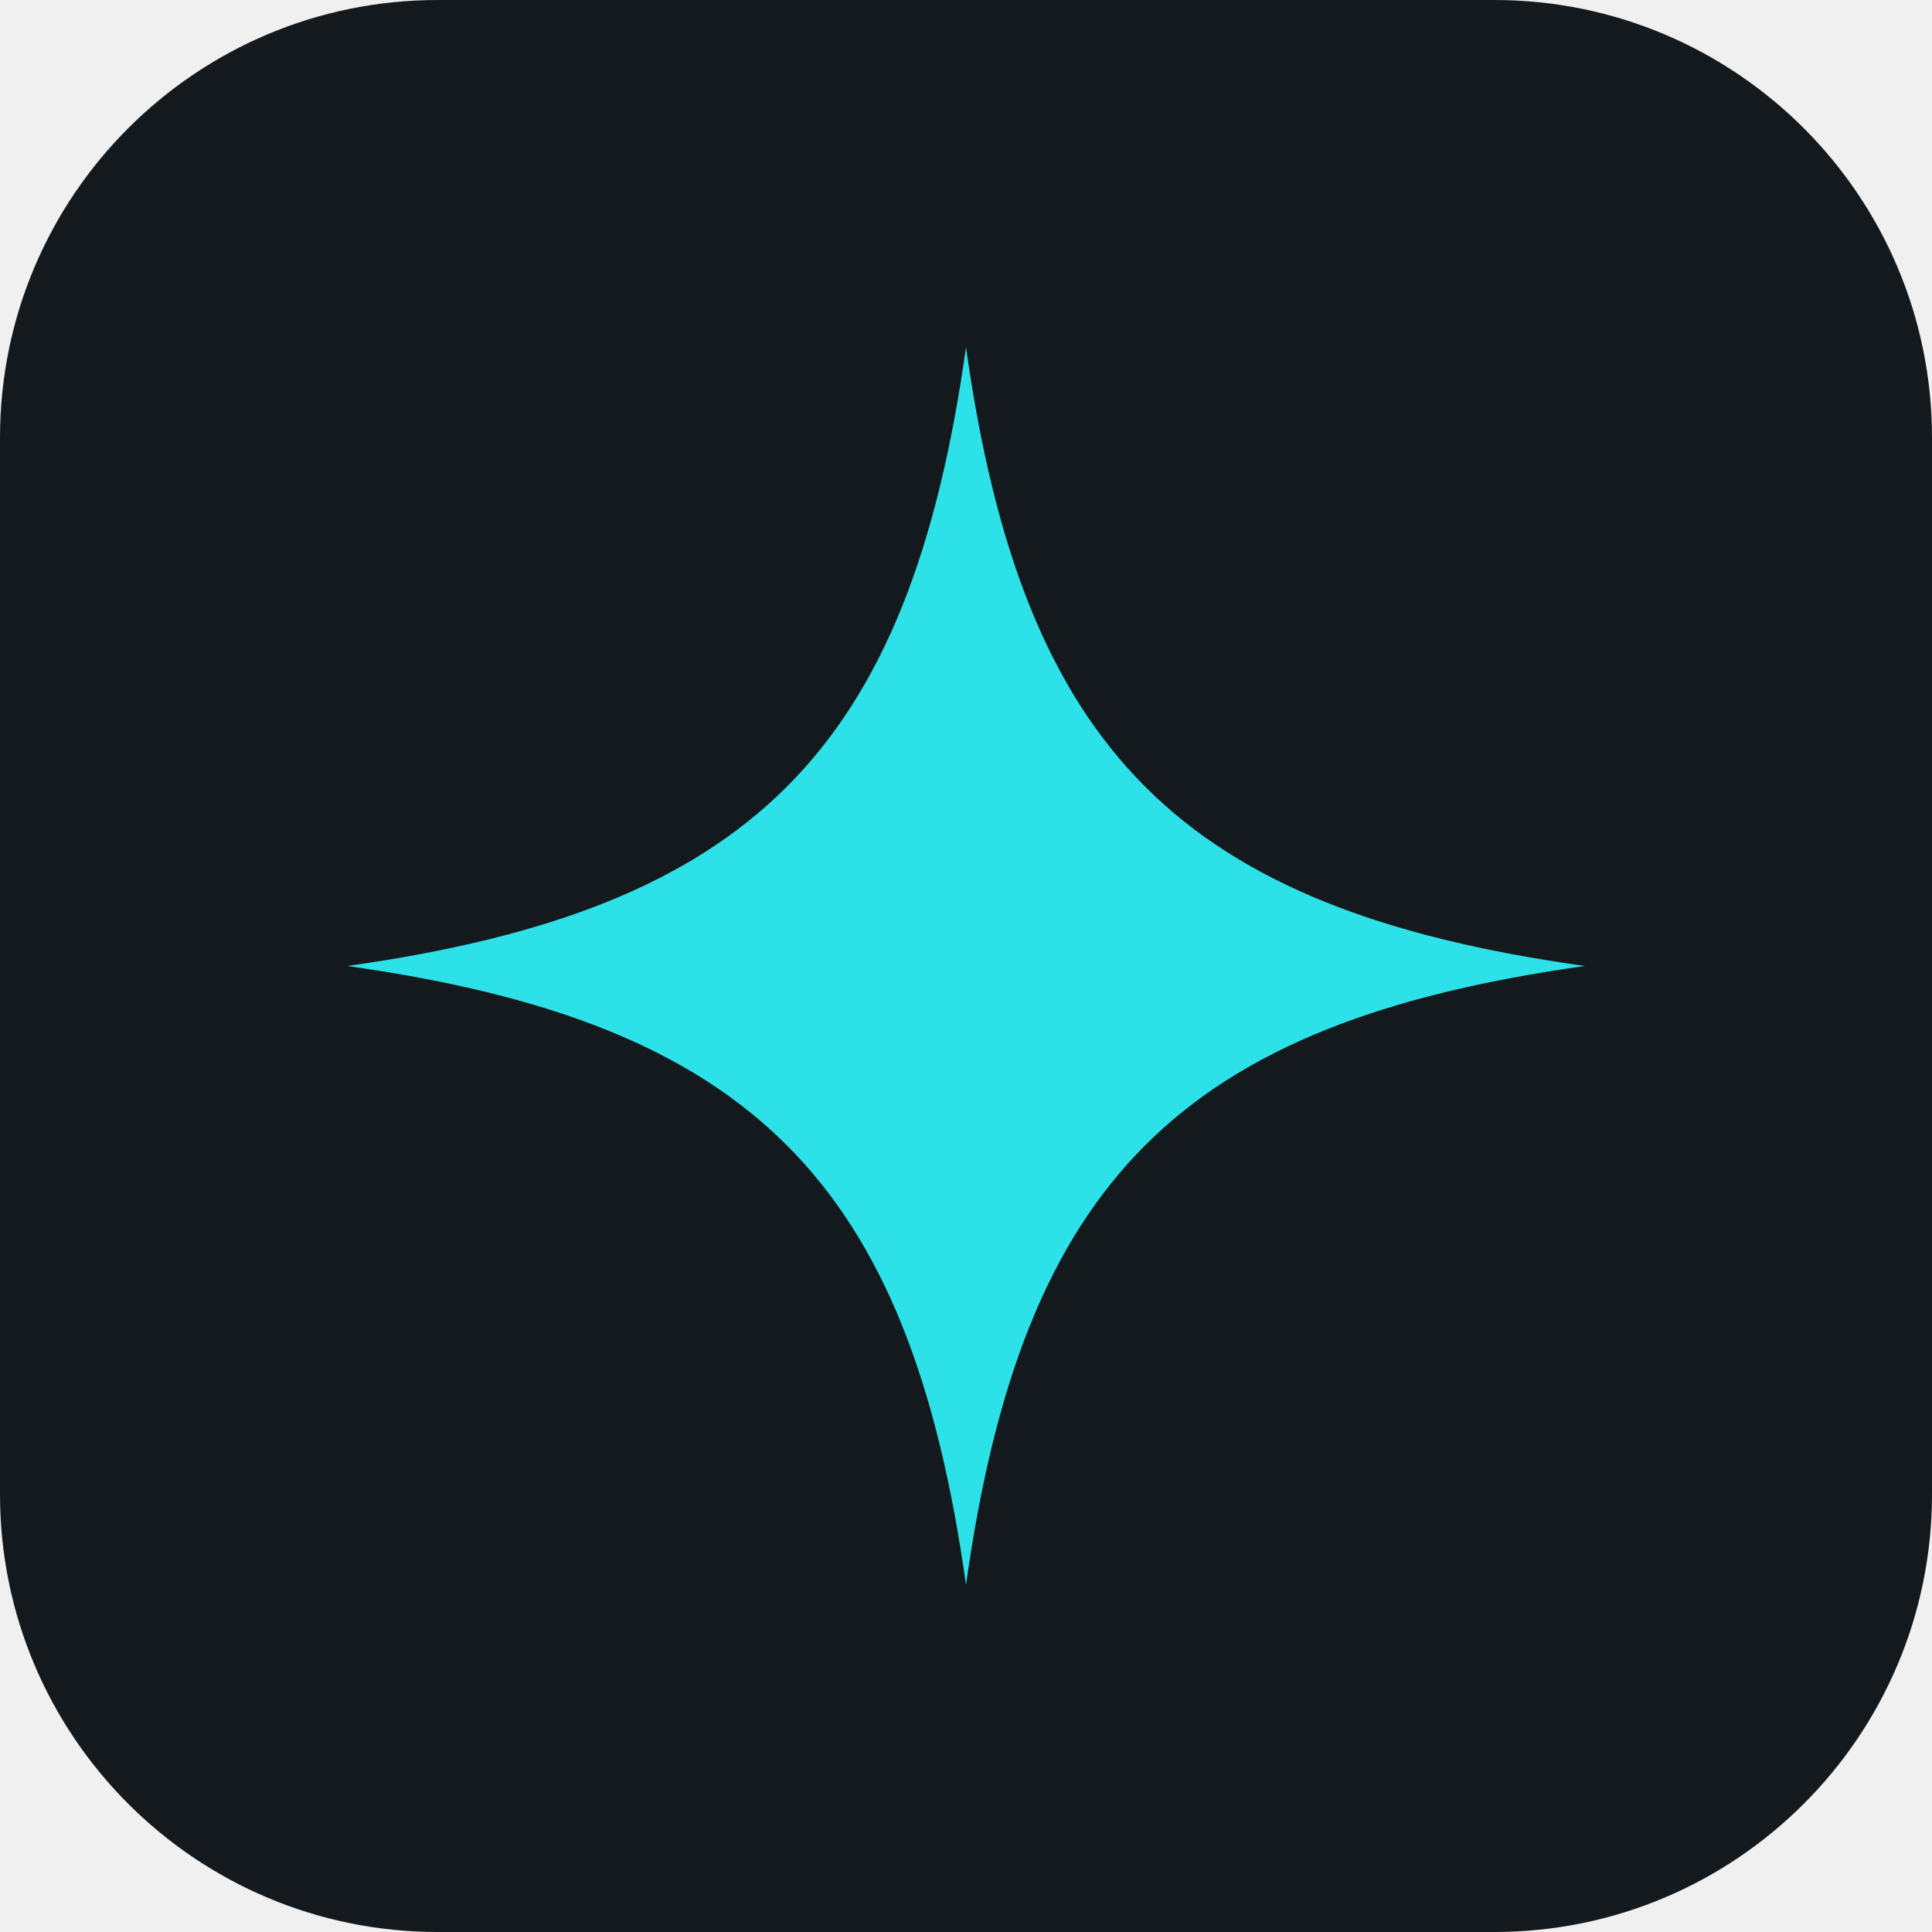
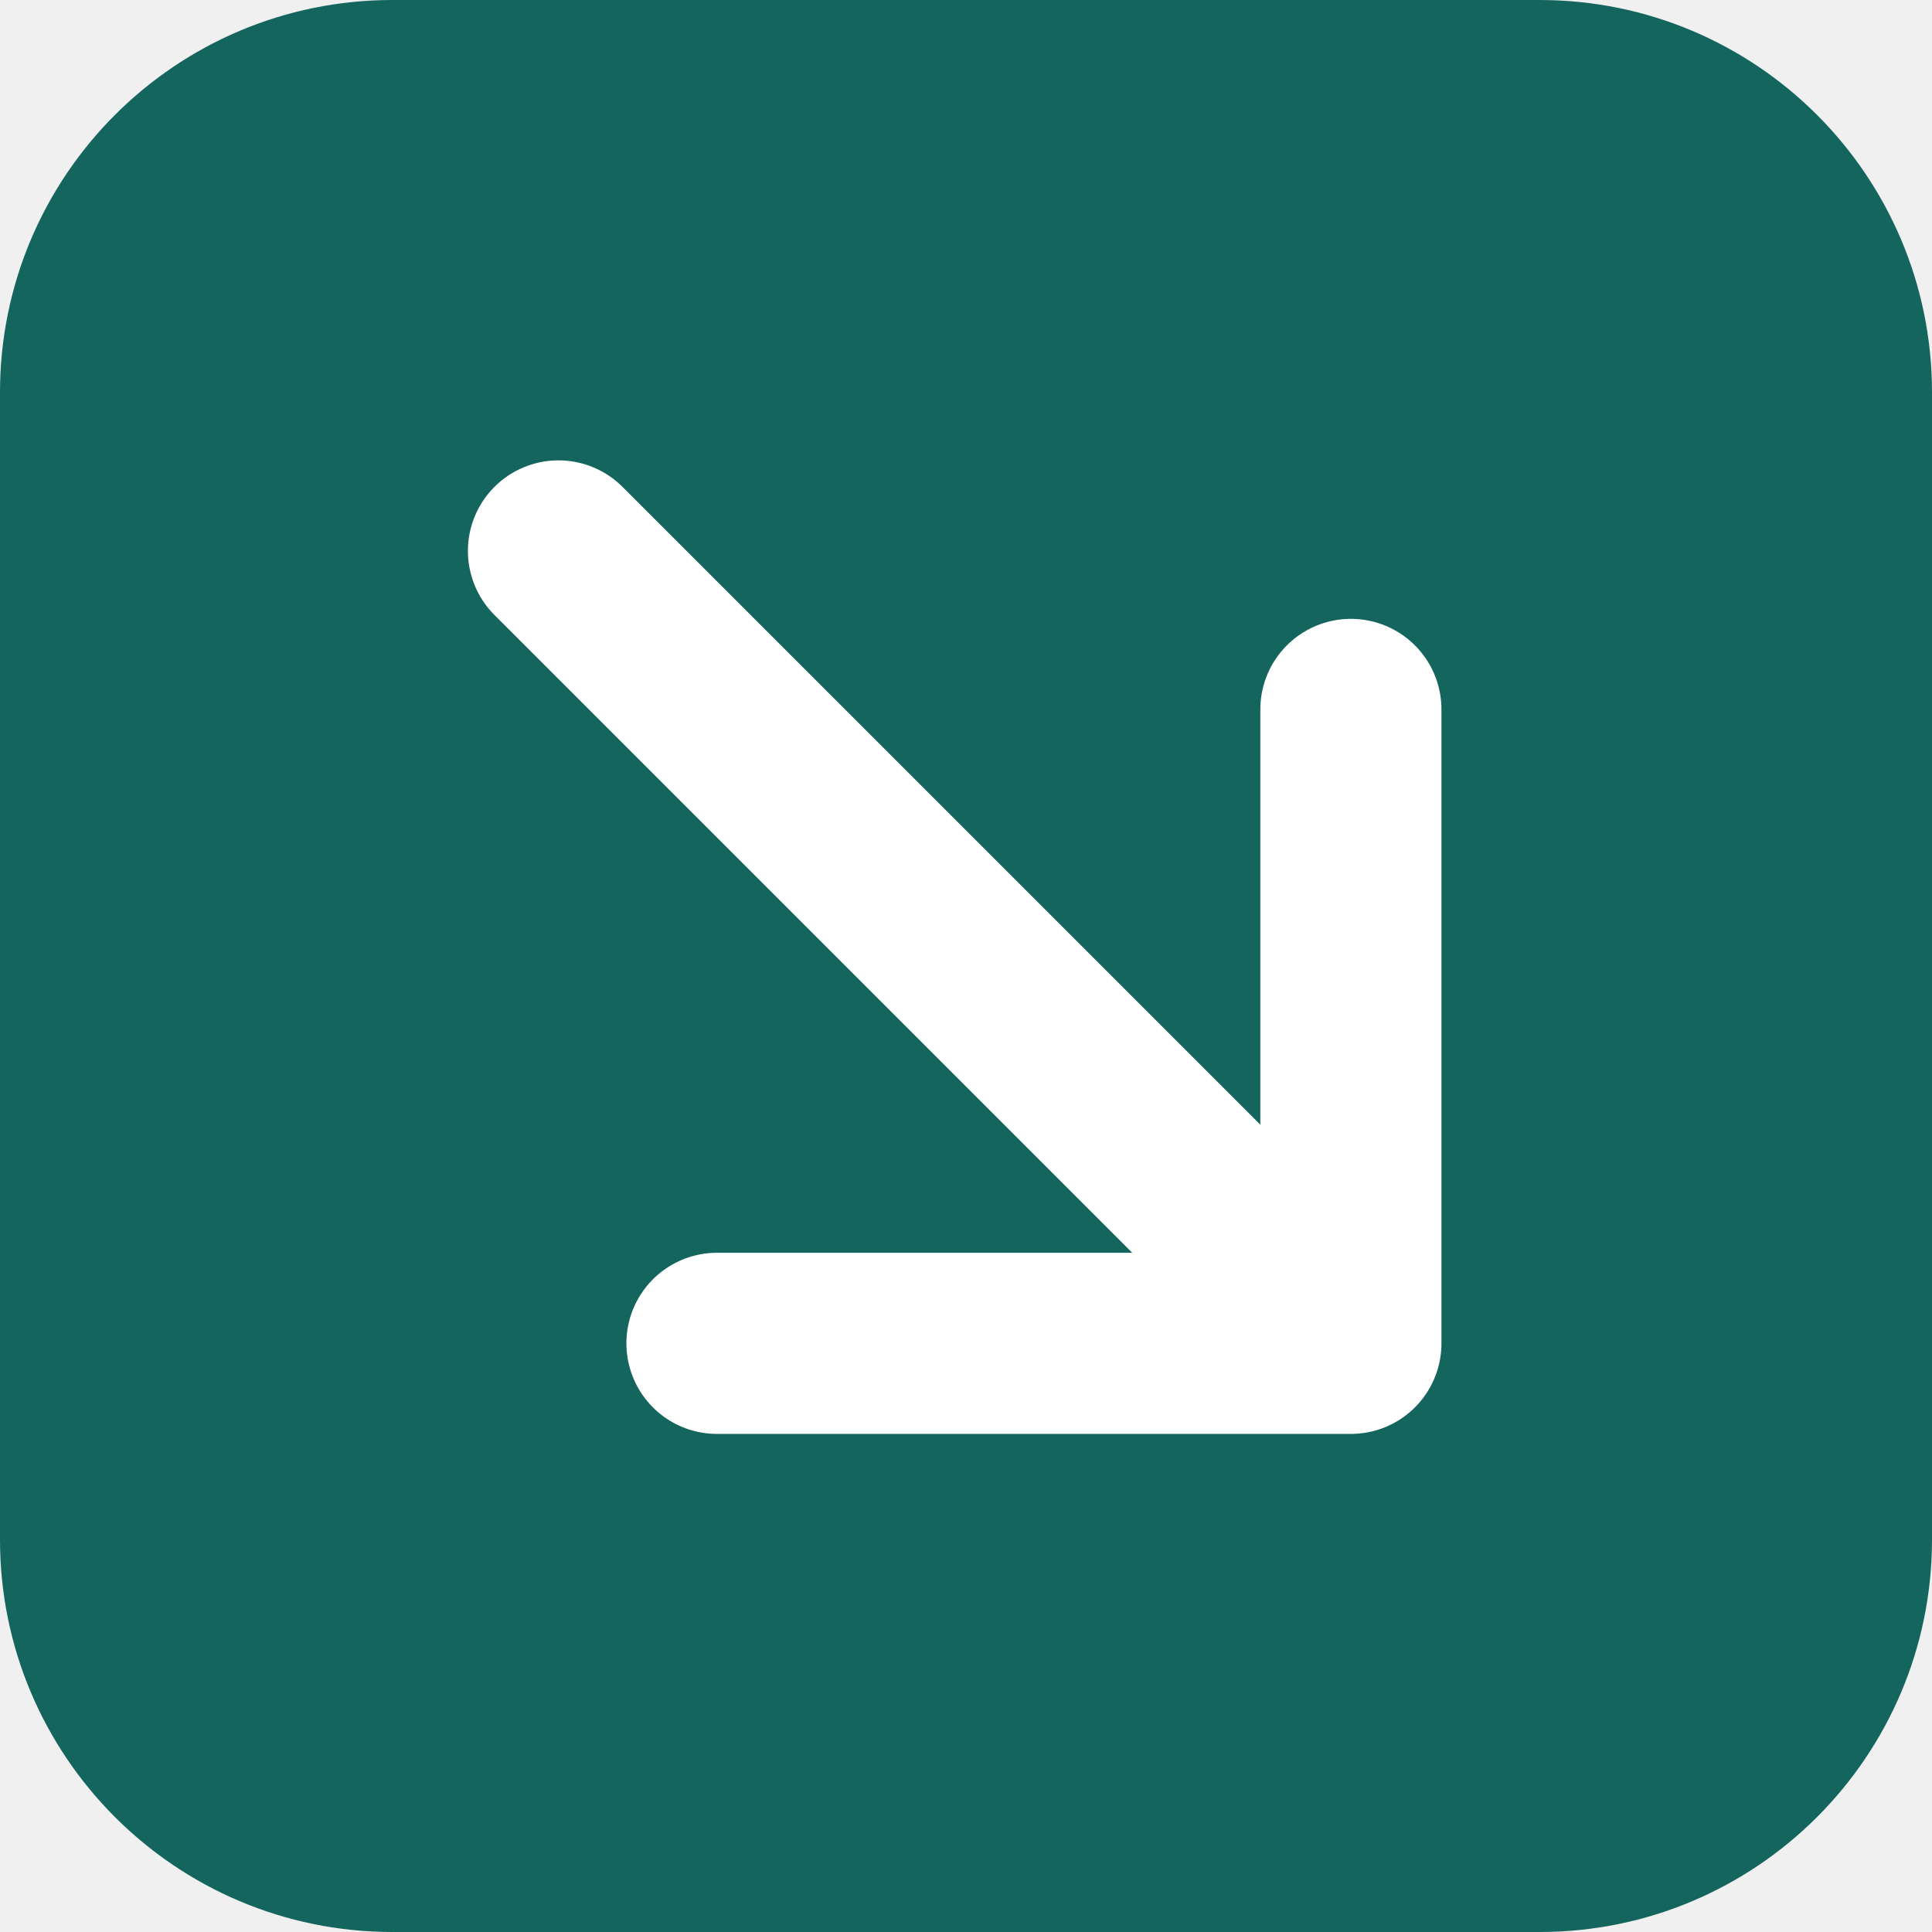
- <svg xmlns="http://www.w3.org/2000/svg" viewBox="0 0 512 512">
-   <rect width="512" height="512" rx="116" fill="#13191c" />
-   <path d="M256 92C271 199 313 241 420 256C313 271 271 313 256 420C241 313 199 271 92 256C199 241 241 199 256 92Z" fill="#2ce2e8" />
+ <svg xmlns="http://www.w3.org/2000/svg" width="512" height="512" viewBox="0 0 512 512" role="img" aria-label="Savlume">
+   <rect width="512" height="512" rx="104" fill="#14655d" />
+   <path d="M148 146 L358 356 M190 356 H358 V188" stroke="#ffffff" stroke-width="48" fill="none" stroke-linecap="round" stroke-linejoin="round" />
</svg>
